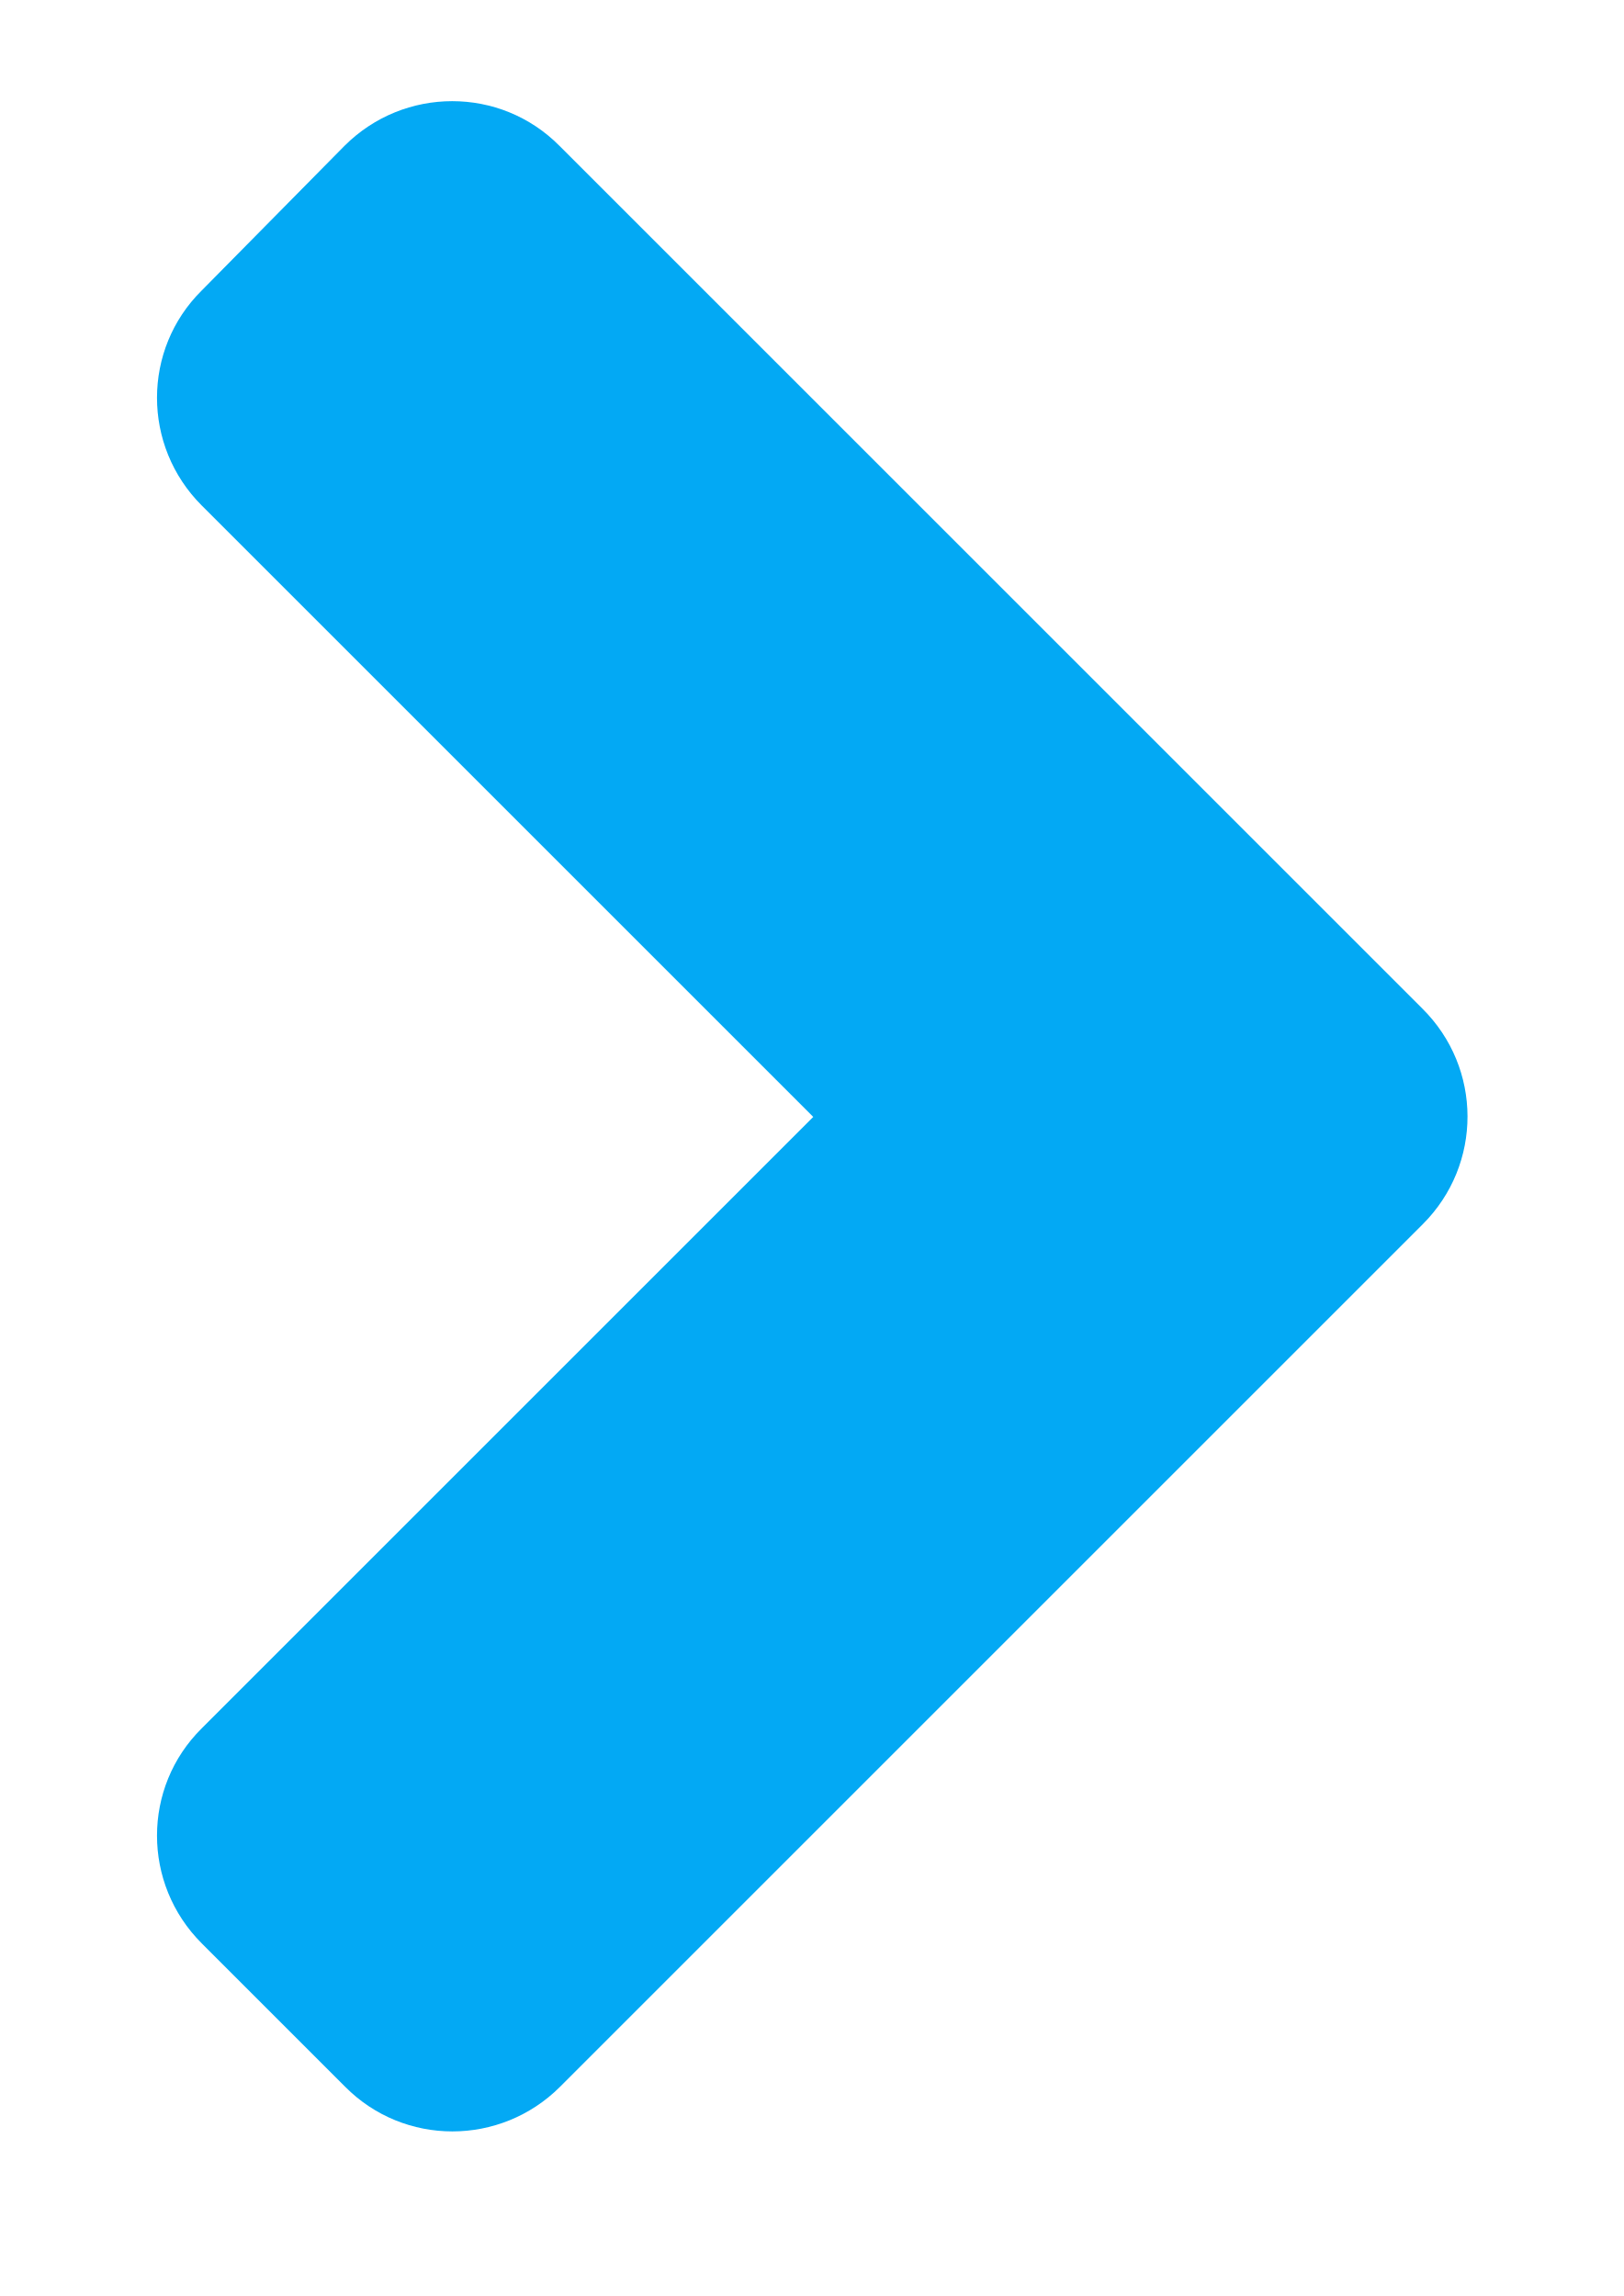
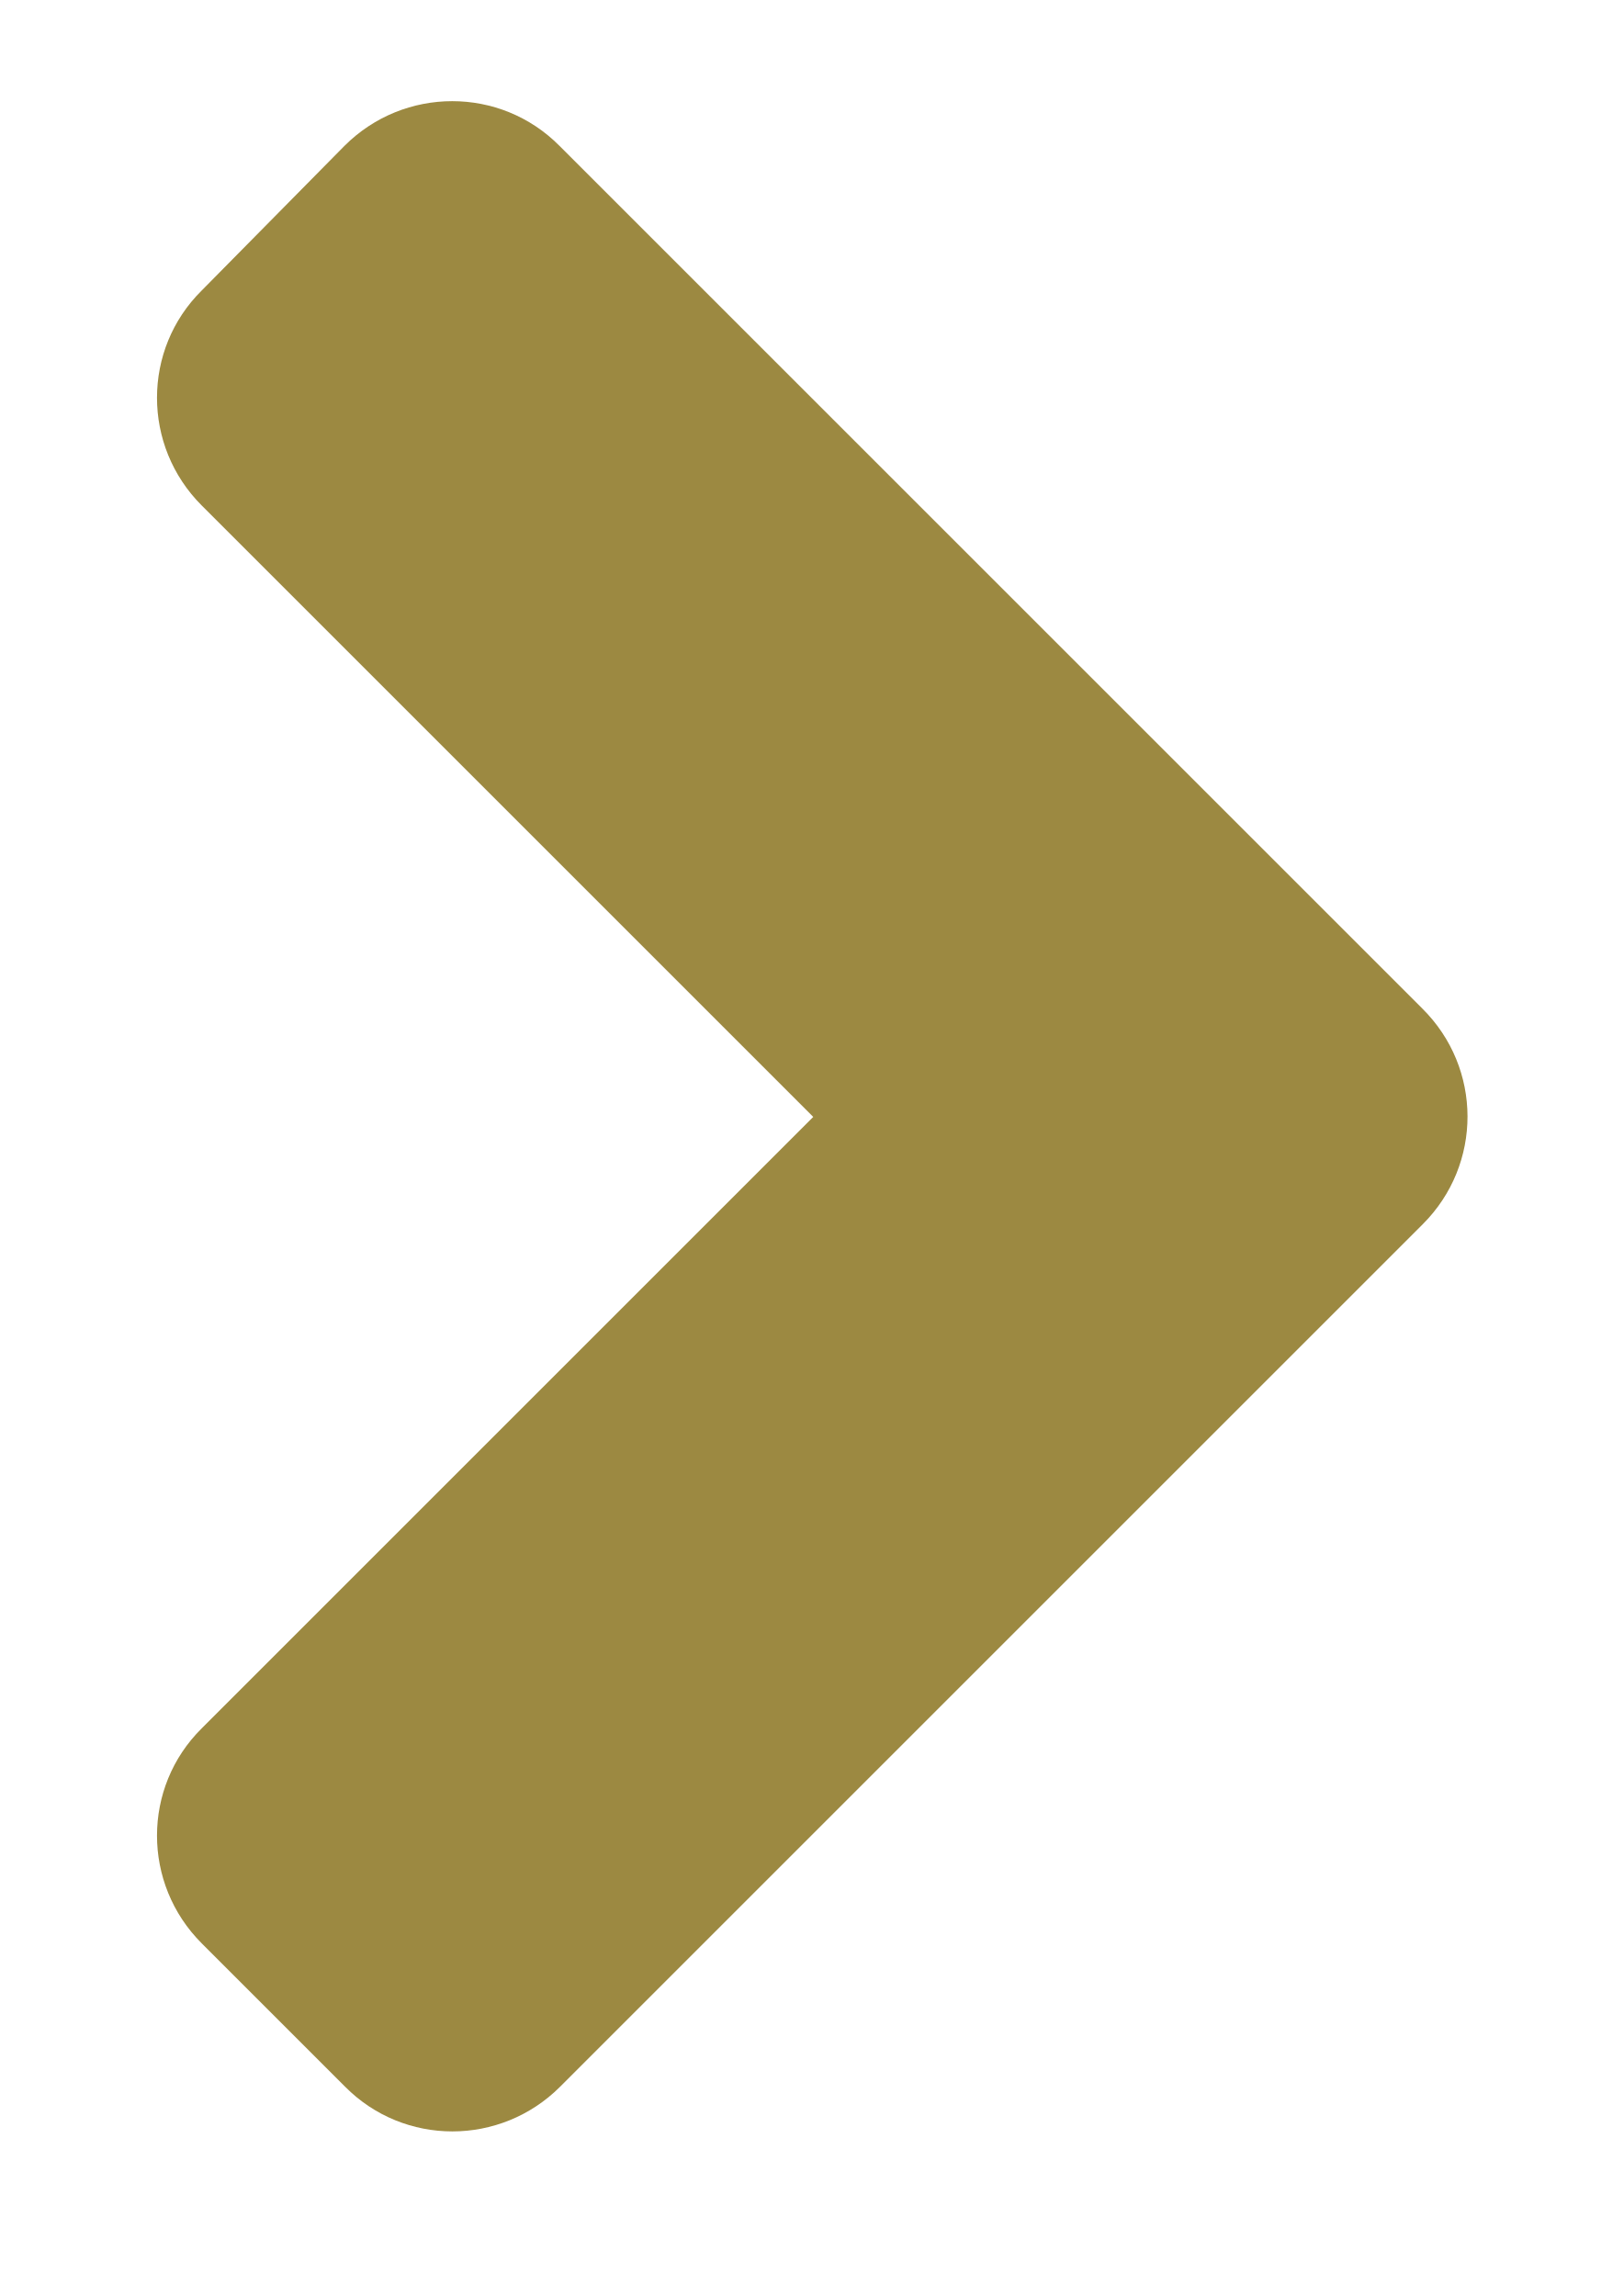
<svg xmlns="http://www.w3.org/2000/svg" viewBox="0 80 256 362">
-   <path fill="#03A9F4" d="M224.3 273l-136 136c-9.4 9.4-24.6 9.4-33.9 0l-22.6-22.6c-9.4-9.4-9.4-24.6 0-33.9l96.4-96.4-96.4-96.4c-9.4-9.4-9.4-24.6 0-33.9L54.3 103c9.4-9.4 24.6-9.4 33.9 0l136 136c9.5 9.4 9.5 24.6.1 34z" />
+   <path fill="#9c8941" d="M224.3 273l-136 136c-9.4 9.4-24.6 9.4-33.9 0l-22.6-22.6c-9.4-9.4-9.4-24.6 0-33.9l96.4-96.4-96.4-96.4c-9.4-9.4-9.4-24.6 0-33.9L54.3 103c9.4-9.4 24.6-9.4 33.9 0l136 136c9.5 9.4 9.5 24.6.1 34z" />
</svg>
